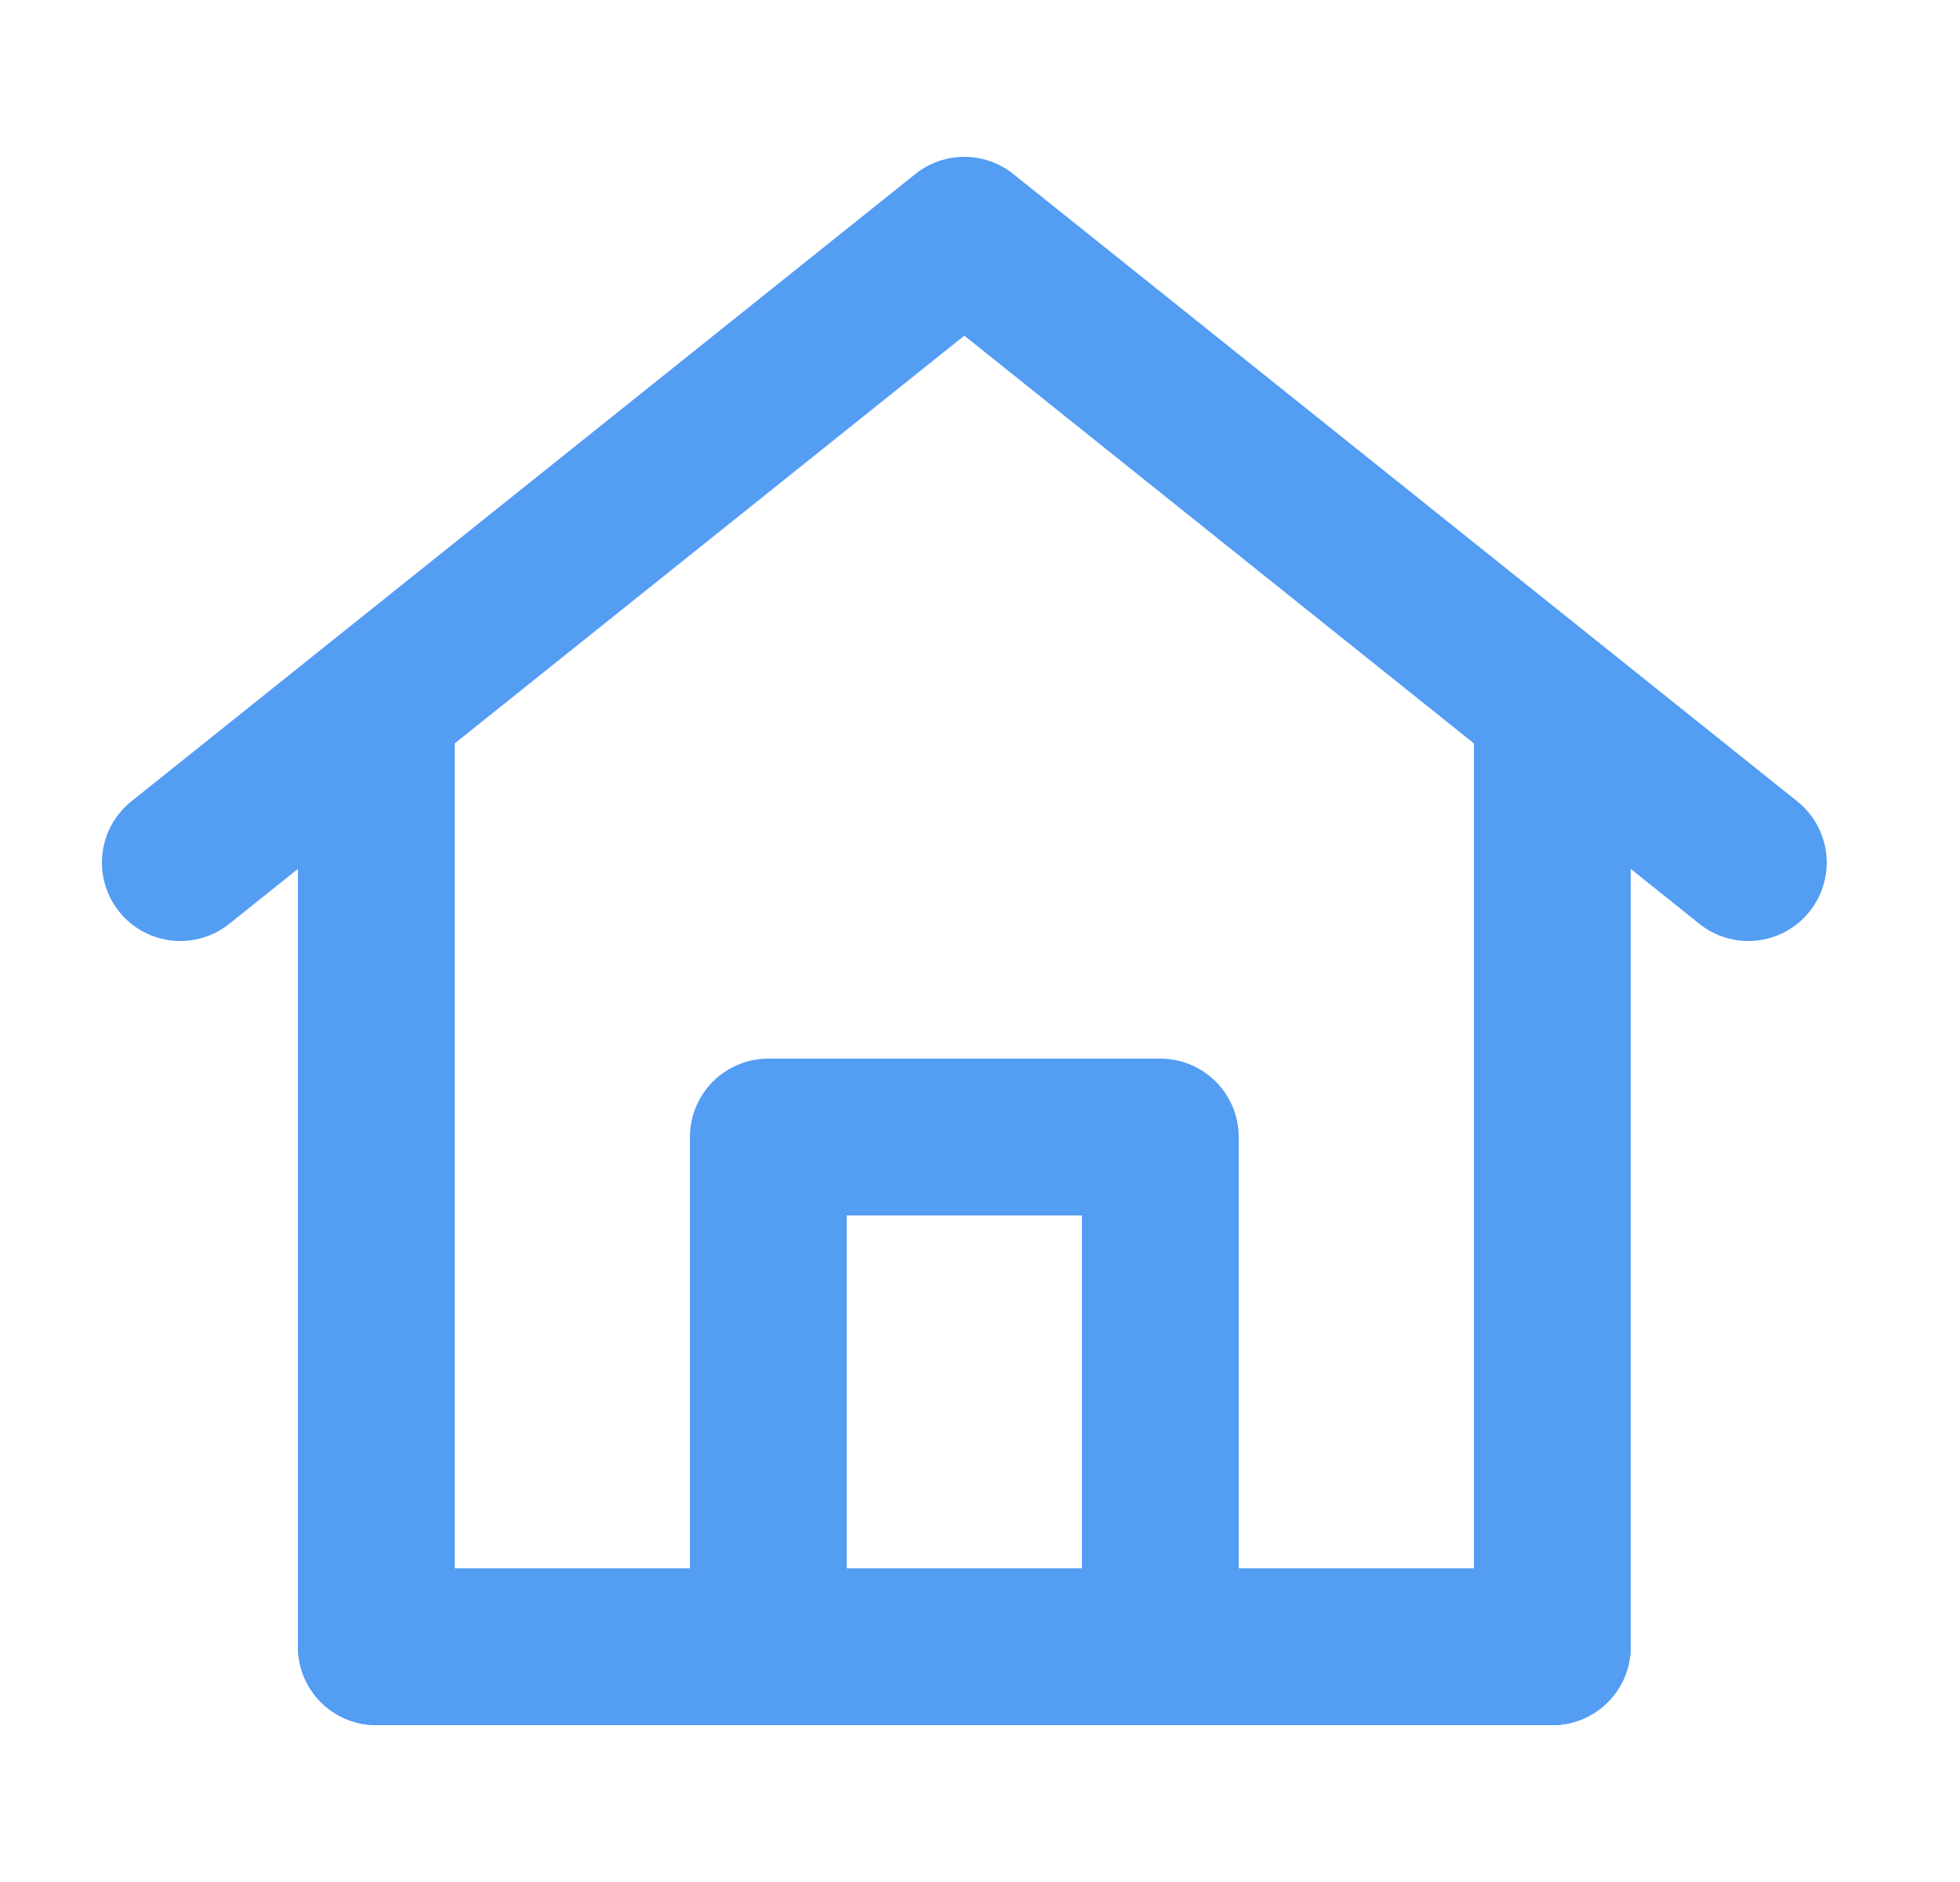
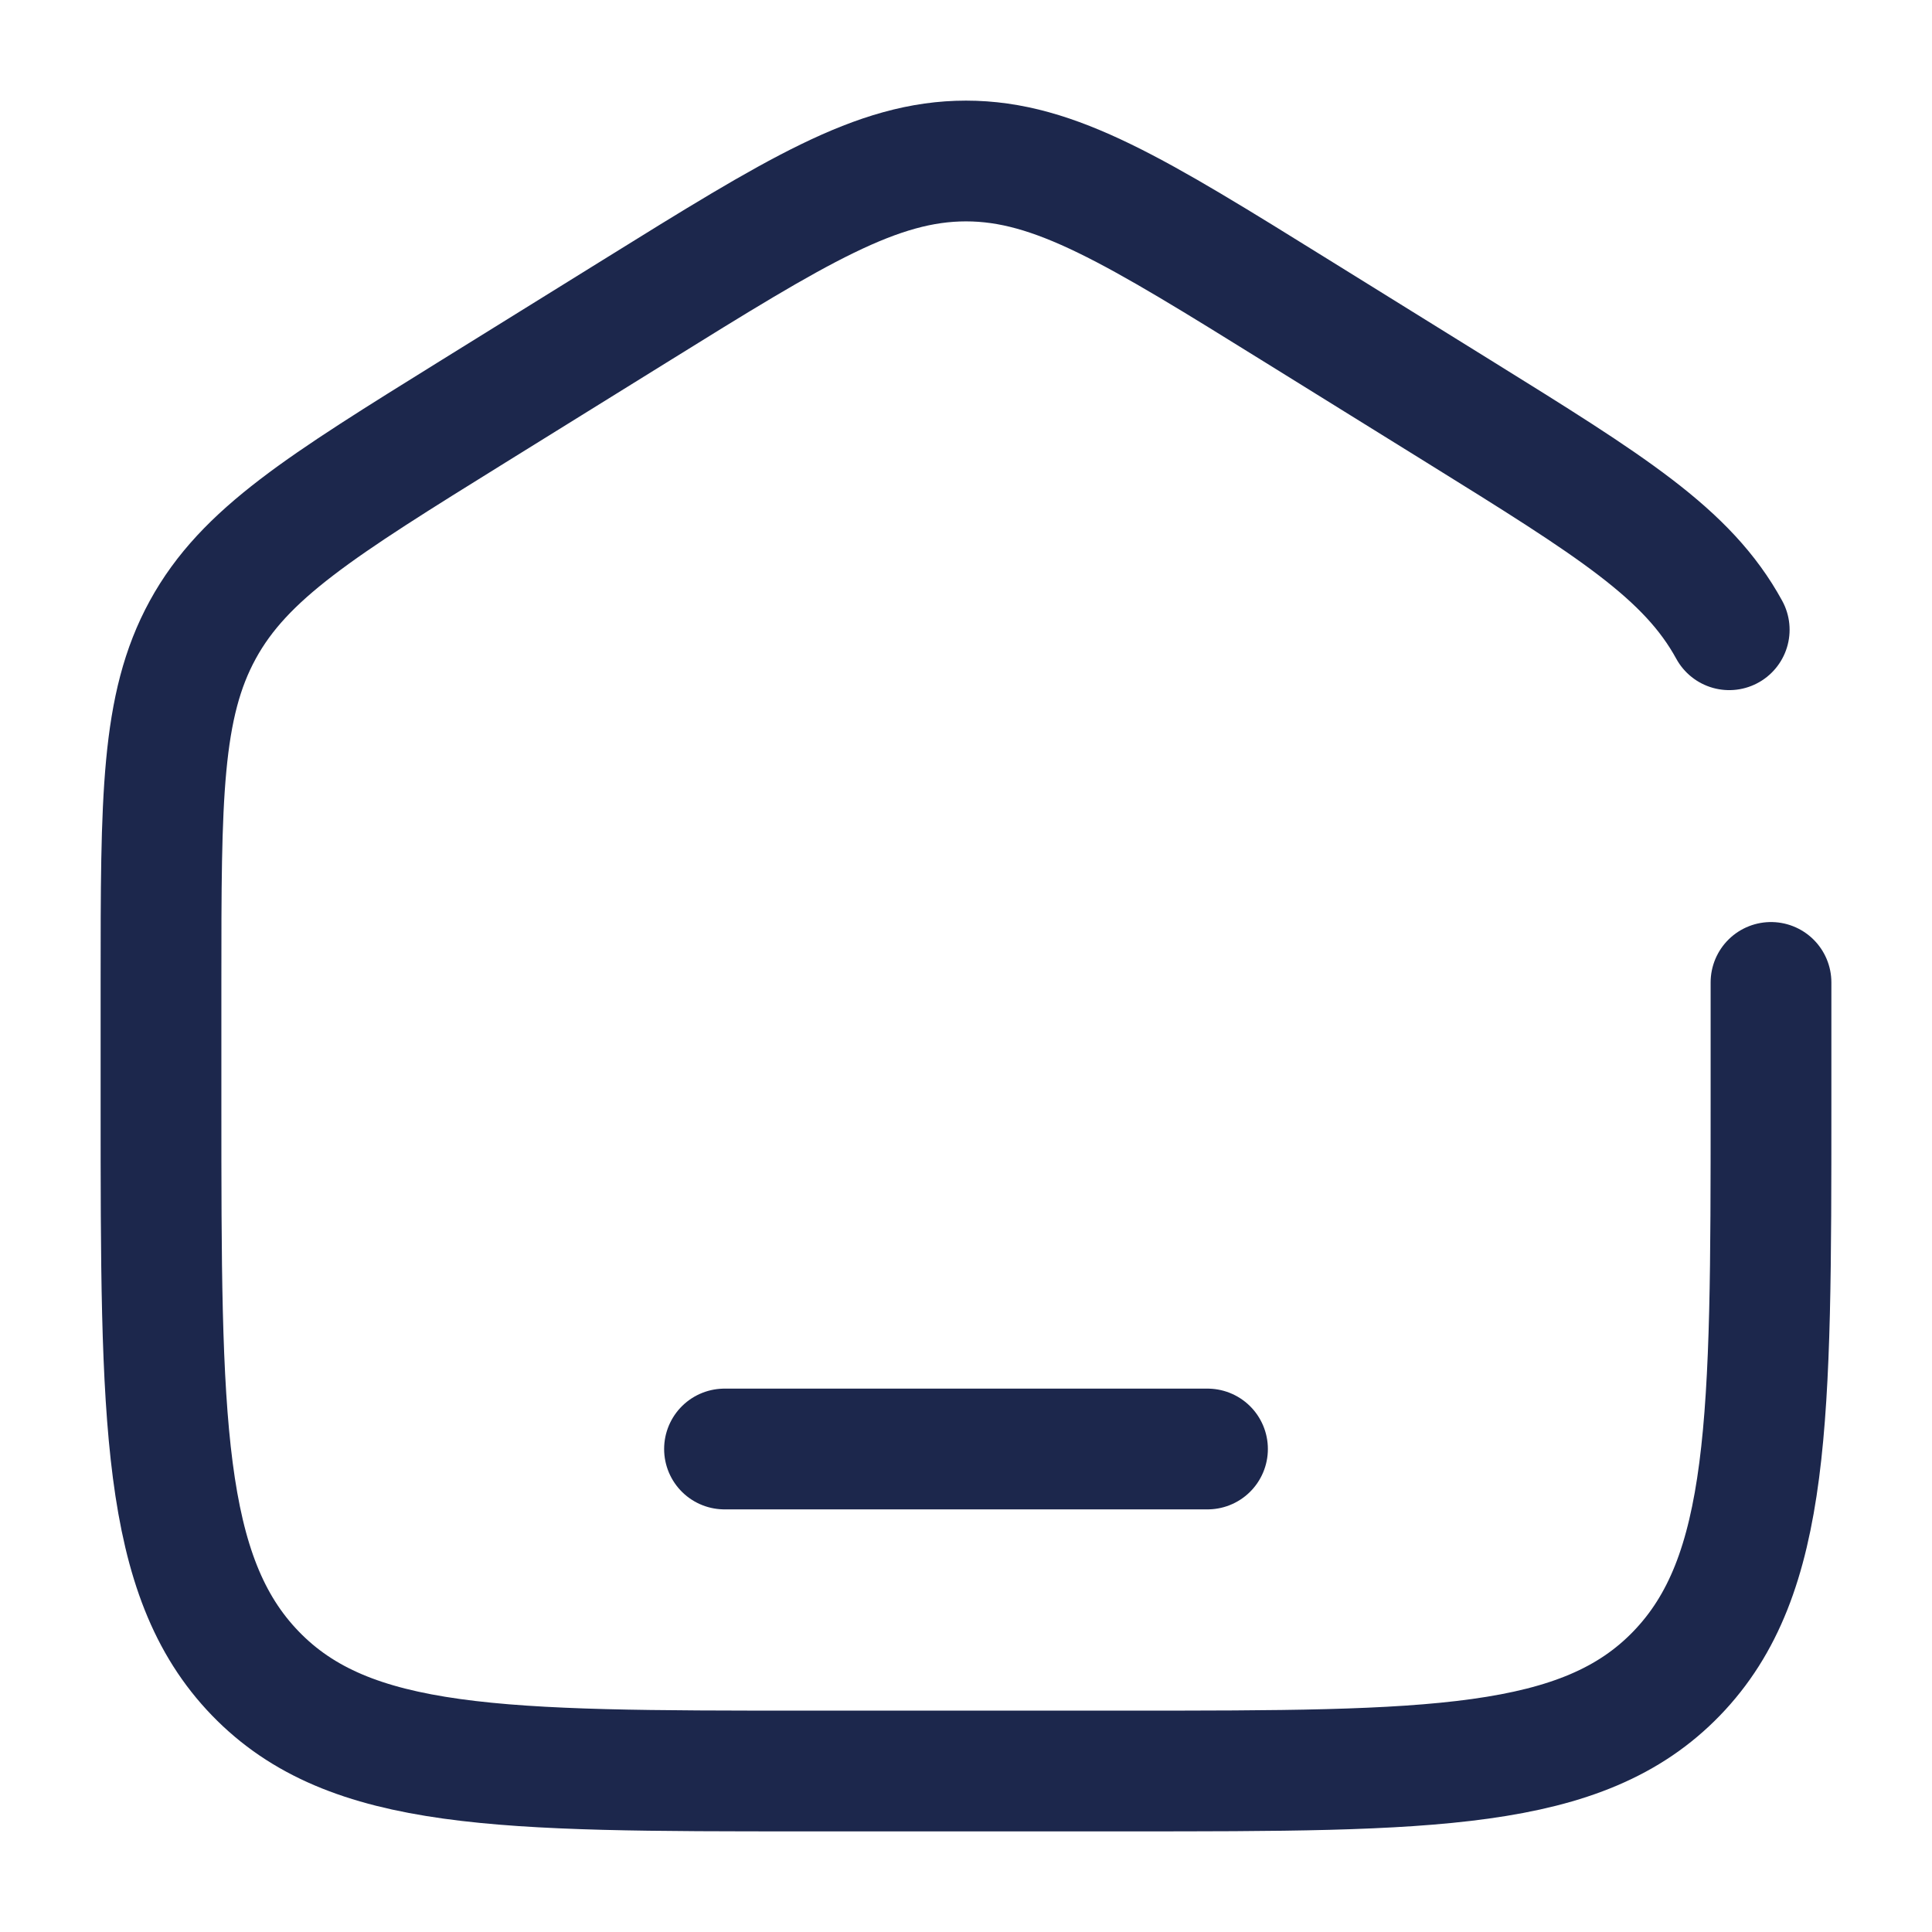
- <svg xmlns="http://www.w3.org/2000/svg" width="25" height="24" viewBox="0 0 25 24" fill="none">
-   <path d="M4.8 21V9L2.3 11L12.3 3L22.3 11L19.8 9V21H4.8Z" stroke="#539DF3" stroke-width="2" stroke-linecap="round" stroke-linejoin="round" />
-   <path d="M9.8 14.5V21H14.8V14.5H9.8Z" stroke="#539DF3" stroke-width="2" stroke-linejoin="round" />
-   <path d="M4.8 21H19.8" stroke="#539DF3" stroke-width="2" stroke-linecap="round" />
+ <svg xmlns="http://www.w3.org/2000/svg" width="800px" height="800px" viewBox="0 0 24 24" fill="none" stroke="#651b1b">
+   <g id="SVGRepo_bgCarrier" stroke-width="0" />
+   <g id="SVGRepo_tracerCarrier" stroke-linecap="round" stroke-linejoin="round" />
+   <g id="SVGRepo_iconCarrier">
+     <path d="M22 12.204V13.725C22 17.626 22 19.576 20.828 20.788C19.657 22 17.771 22 14 22H10C6.229 22 4.343 22 3.172 20.788C2 19.576 2 17.626 2 13.725V12.204C2 9.915 2 8.771 2.519 7.823C3.038 6.874 3.987 6.286 5.884 5.108L7.884 3.867C9.889 2.622 10.892 2 12 2C13.108 2 14.111 2.622 16.116 3.867L18.116 5.108C20.013 6.286 20.962 6.874 21.481 7.823" stroke="#1C274C" stroke-width="1.5" stroke-linecap="round" />
+     <path d="M15 18H9" stroke="#1C274C" stroke-width="1.5" stroke-linecap="round" />
+   </g>
</svg>
